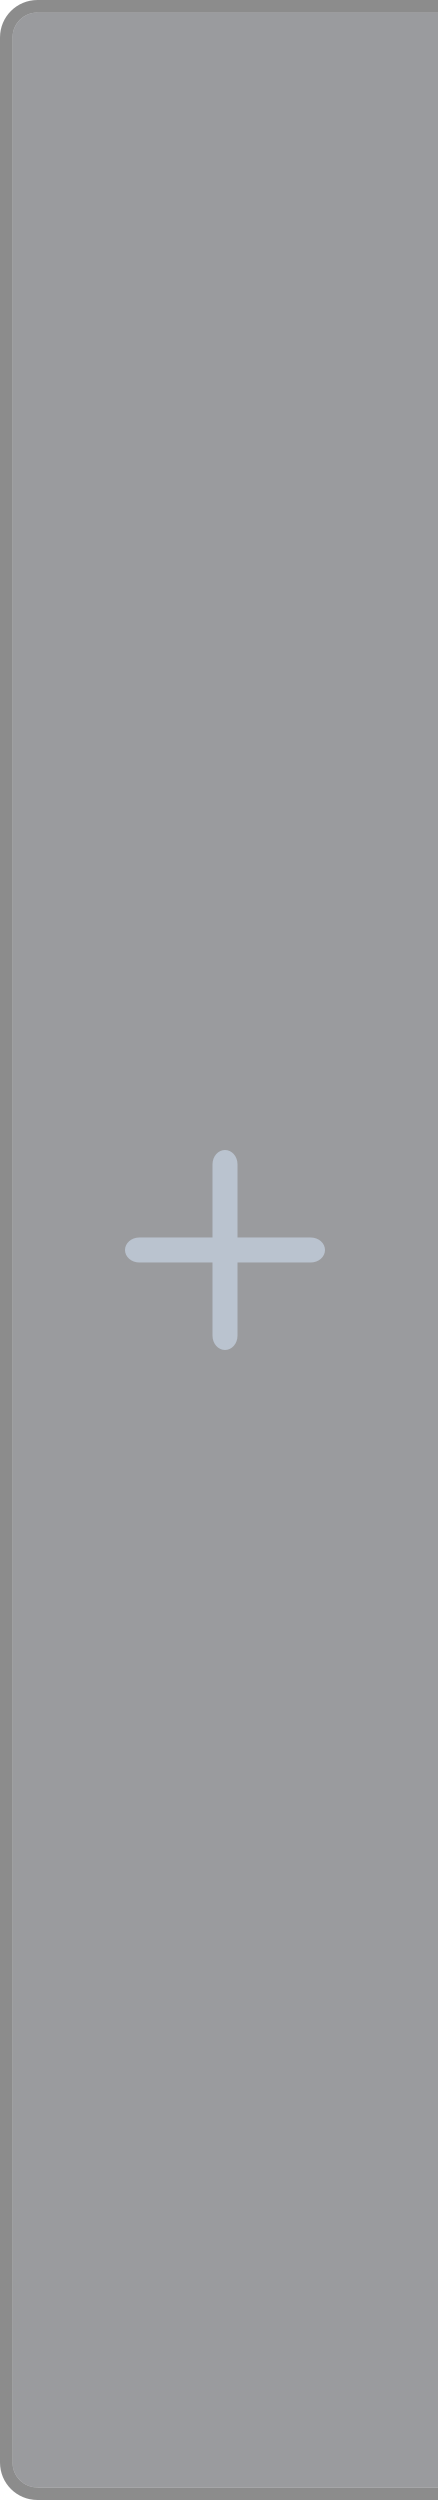
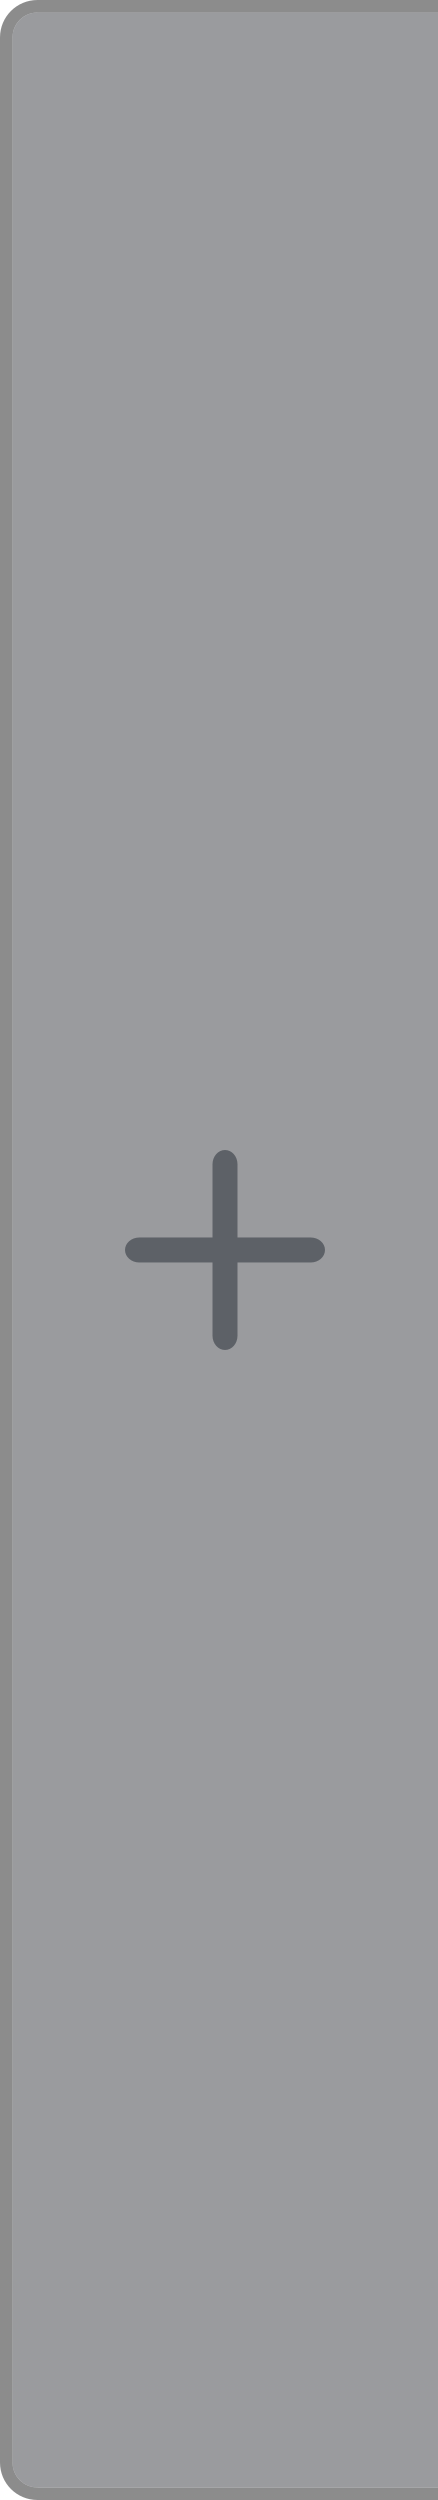
<svg xmlns="http://www.w3.org/2000/svg" width="35" height="200" id="svg2" version="1.1">
  <defs id="defs4" />
  <g id="layer1" transform="translate(0,-852.3622)">
    <path style="opacity:0.45;fill:#000000;fill-opacity:1;stroke:#102b68;stroke-width:0;stroke-linecap:butt;stroke-linejoin:miter;stroke-miterlimit:4;stroke-opacity:1;stroke-dasharray:none;stroke-dashoffset:0" d="M 3 0 C 1.338 0 0 1.338 0 3 L 0 197 C 0 198.662 1.338 200 3 200 L 36 200 C 37.662 200 39 198.662 39 197 L 39 3 C 39 1.338 37.662 0 36 0 L 3 0 z M 3 1 L 36 1 C 37.108 1 38 1.892 38 3 L 38 197 C 38 198.108 37.108 199 36 199 L 3 199 C 1.892 199 1 198.108 1 197 L 1 3 C 1 1.892 1.892 1 3 1 z " transform="translate(0,852.3622)" id="rect3810" />
    <g transform="translate(0,-0.9999969)" id="g3917-7" style="fill:#000000;fill-opacity:1;opacity:0.5" />
    <rect rx="2" style="opacity:0.45;fill:#202229;fill-opacity:1;stroke:#102b68;stroke-width:0;stroke-linecap:butt;stroke-linejoin:miter;stroke-miterlimit:4;stroke-dasharray:none;stroke-dashoffset:0;stroke-opacity:1" id="rect3812" width="37" height="198" x="1" y="853.362" ry="2" />
-     <g id="g3917" style="fill:#bac3cf;fill-opacity:1">
-       <rect ry="1.143" y="944.362" x="17" height="16" width="2" id="rect3897" style="opacity:1;fill:#bac3cf;fill-opacity:1;stroke:#102b68;stroke-width:0;stroke-linecap:butt;stroke-linejoin:miter;stroke-miterlimit:4;stroke-opacity:1;stroke-dasharray:none;stroke-dashoffset:0" />
-       <rect transform="matrix(0,1,-1,0,0,0)" ry="1.143" y="-26" x="951.362" height="16" width="2" id="rect3897-6" style="opacity:1;fill:#bac3cf;fill-opacity:1;stroke:#102b68;stroke-width:0;stroke-linecap:butt;stroke-linejoin:miter;stroke-miterlimit:4;stroke-opacity:1;stroke-dasharray:none;stroke-dashoffset:0" />
+     <g id="g3917" style="fill:#5D6167;fill-opacity:1">
+       <rect ry="1.143" y="944.362" x="17" height="16" width="2" id="rect3897" style="opacity:1;fill:#5D6167;fill-opacity:1;stroke:#102b68;stroke-width:0;stroke-linecap:butt;stroke-linejoin:miter;stroke-miterlimit:4;stroke-opacity:1;stroke-dasharray:none;stroke-dashoffset:0" />
+       <rect transform="matrix(0,1,-1,0,0,0)" ry="1.143" y="-26" x="951.362" height="16" width="2" id="rect3897-6" style="opacity:1;fill:#5D6167;fill-opacity:1;stroke:#102b68;stroke-width:0;stroke-linecap:butt;stroke-linejoin:miter;stroke-miterlimit:4;stroke-opacity:1;stroke-dasharray:none;stroke-dashoffset:0" />
    </g>
  </g>
</svg>
